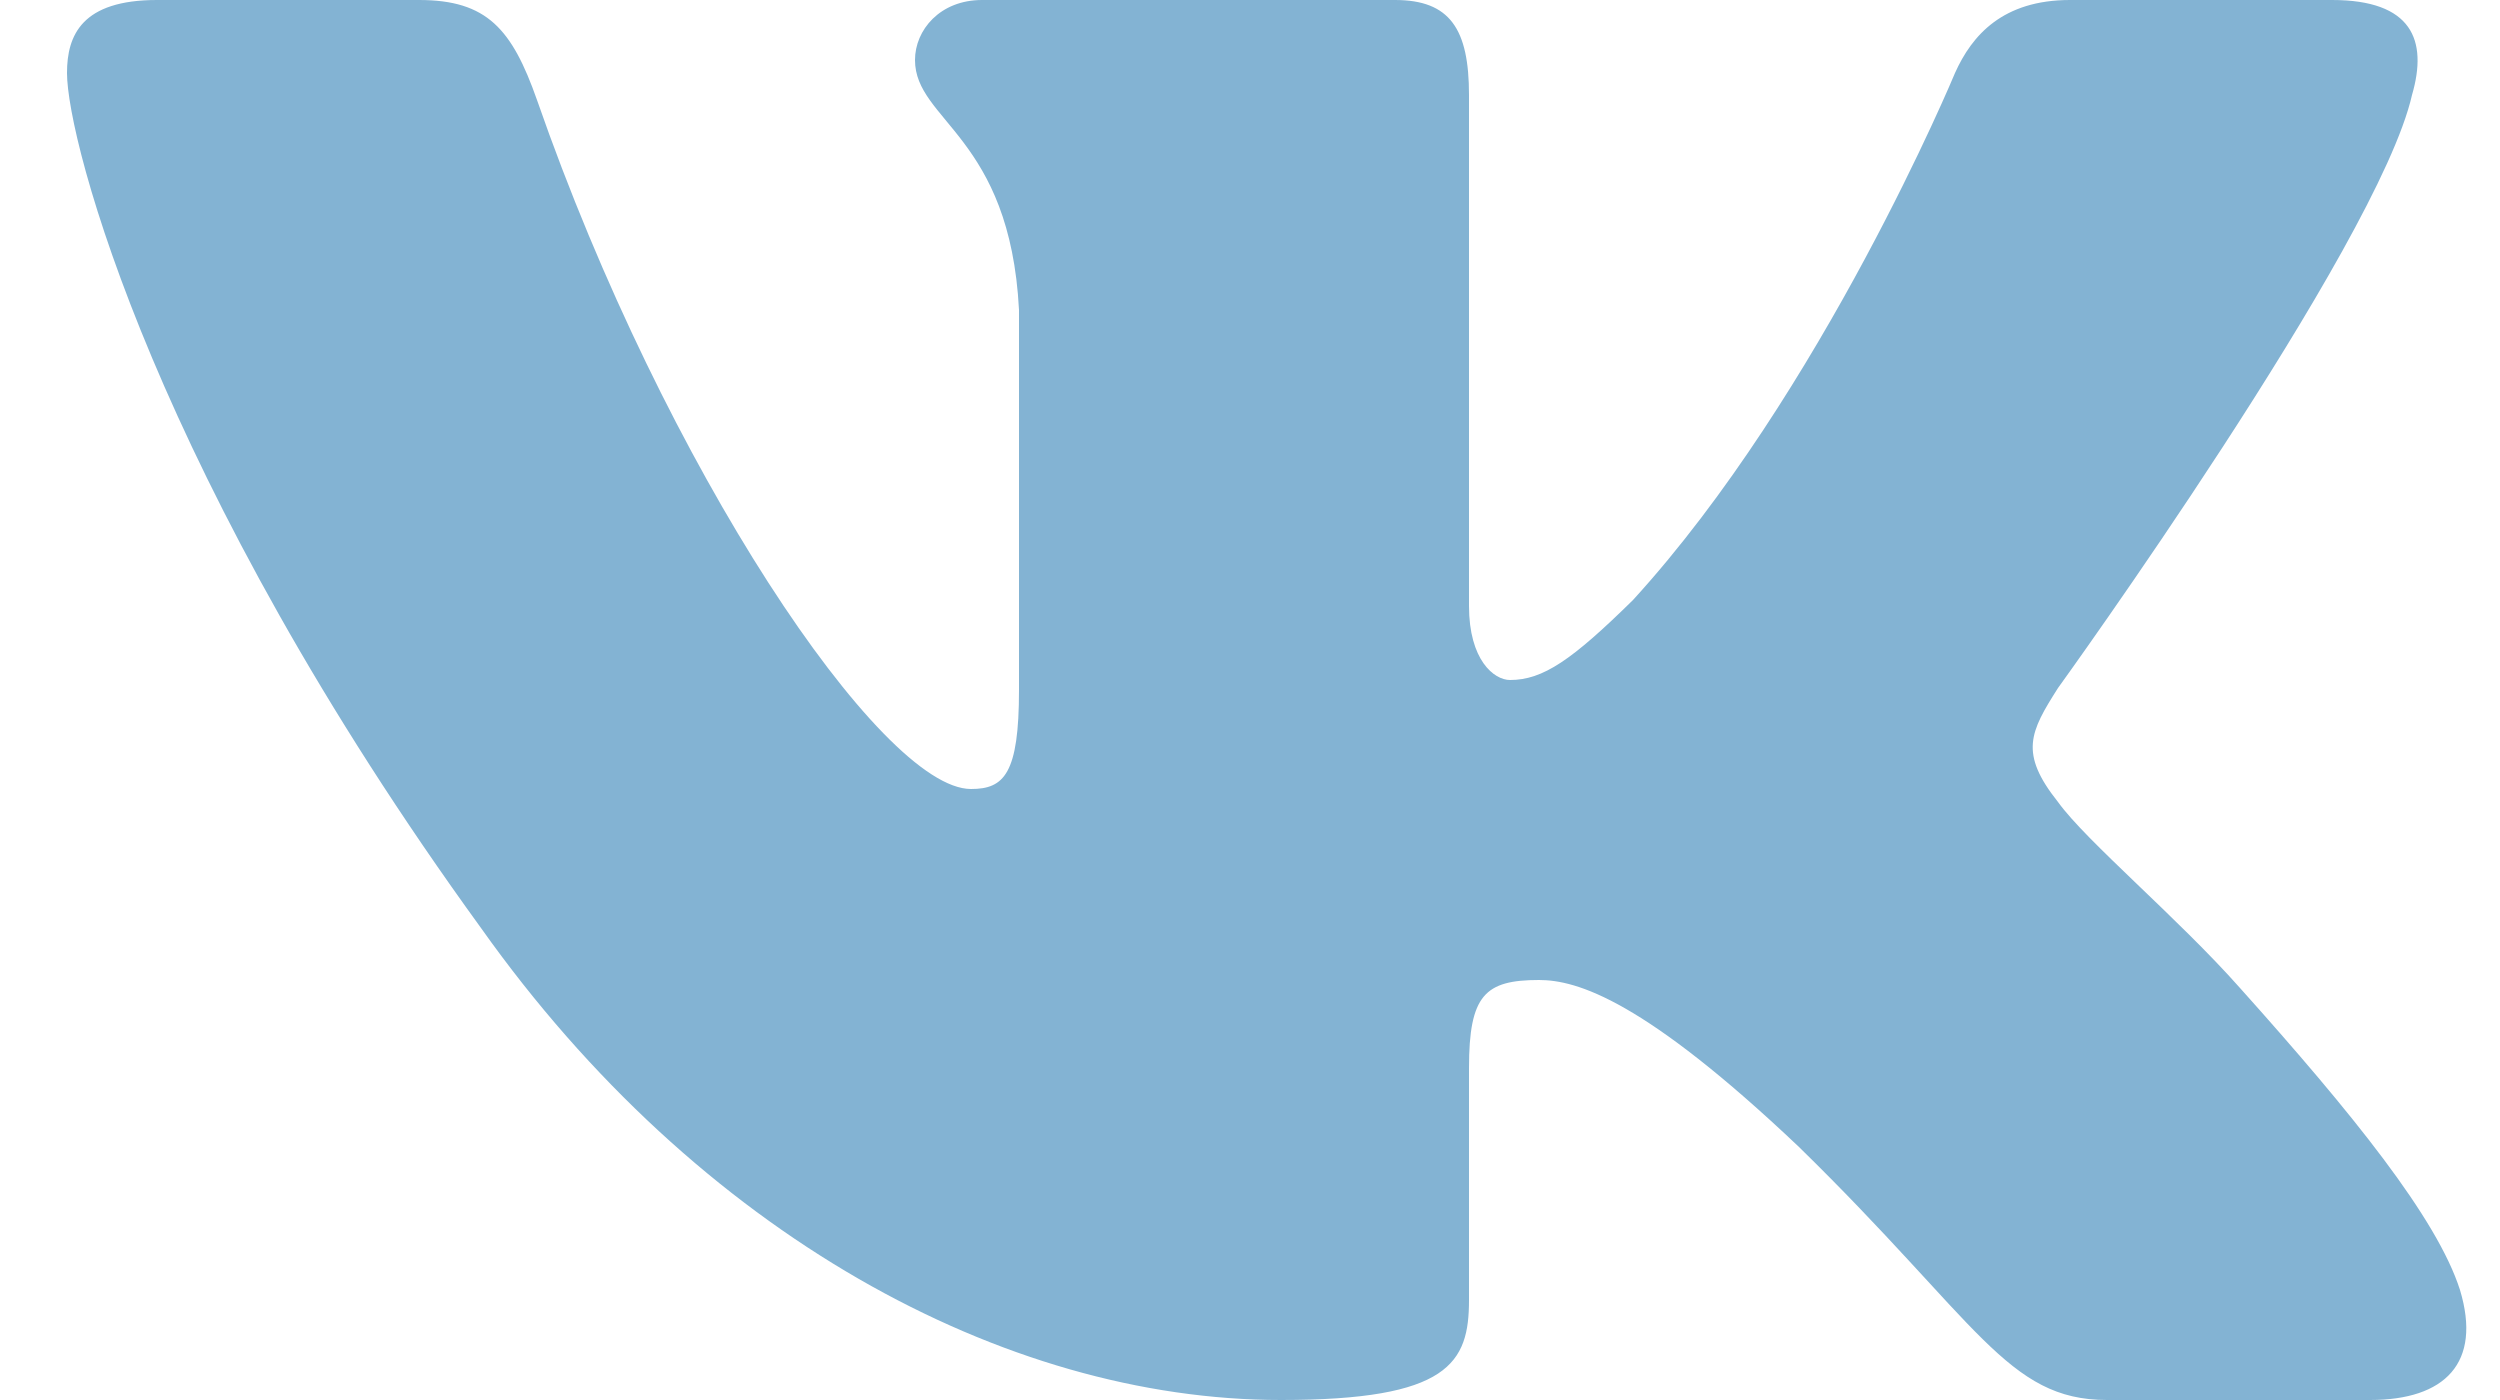
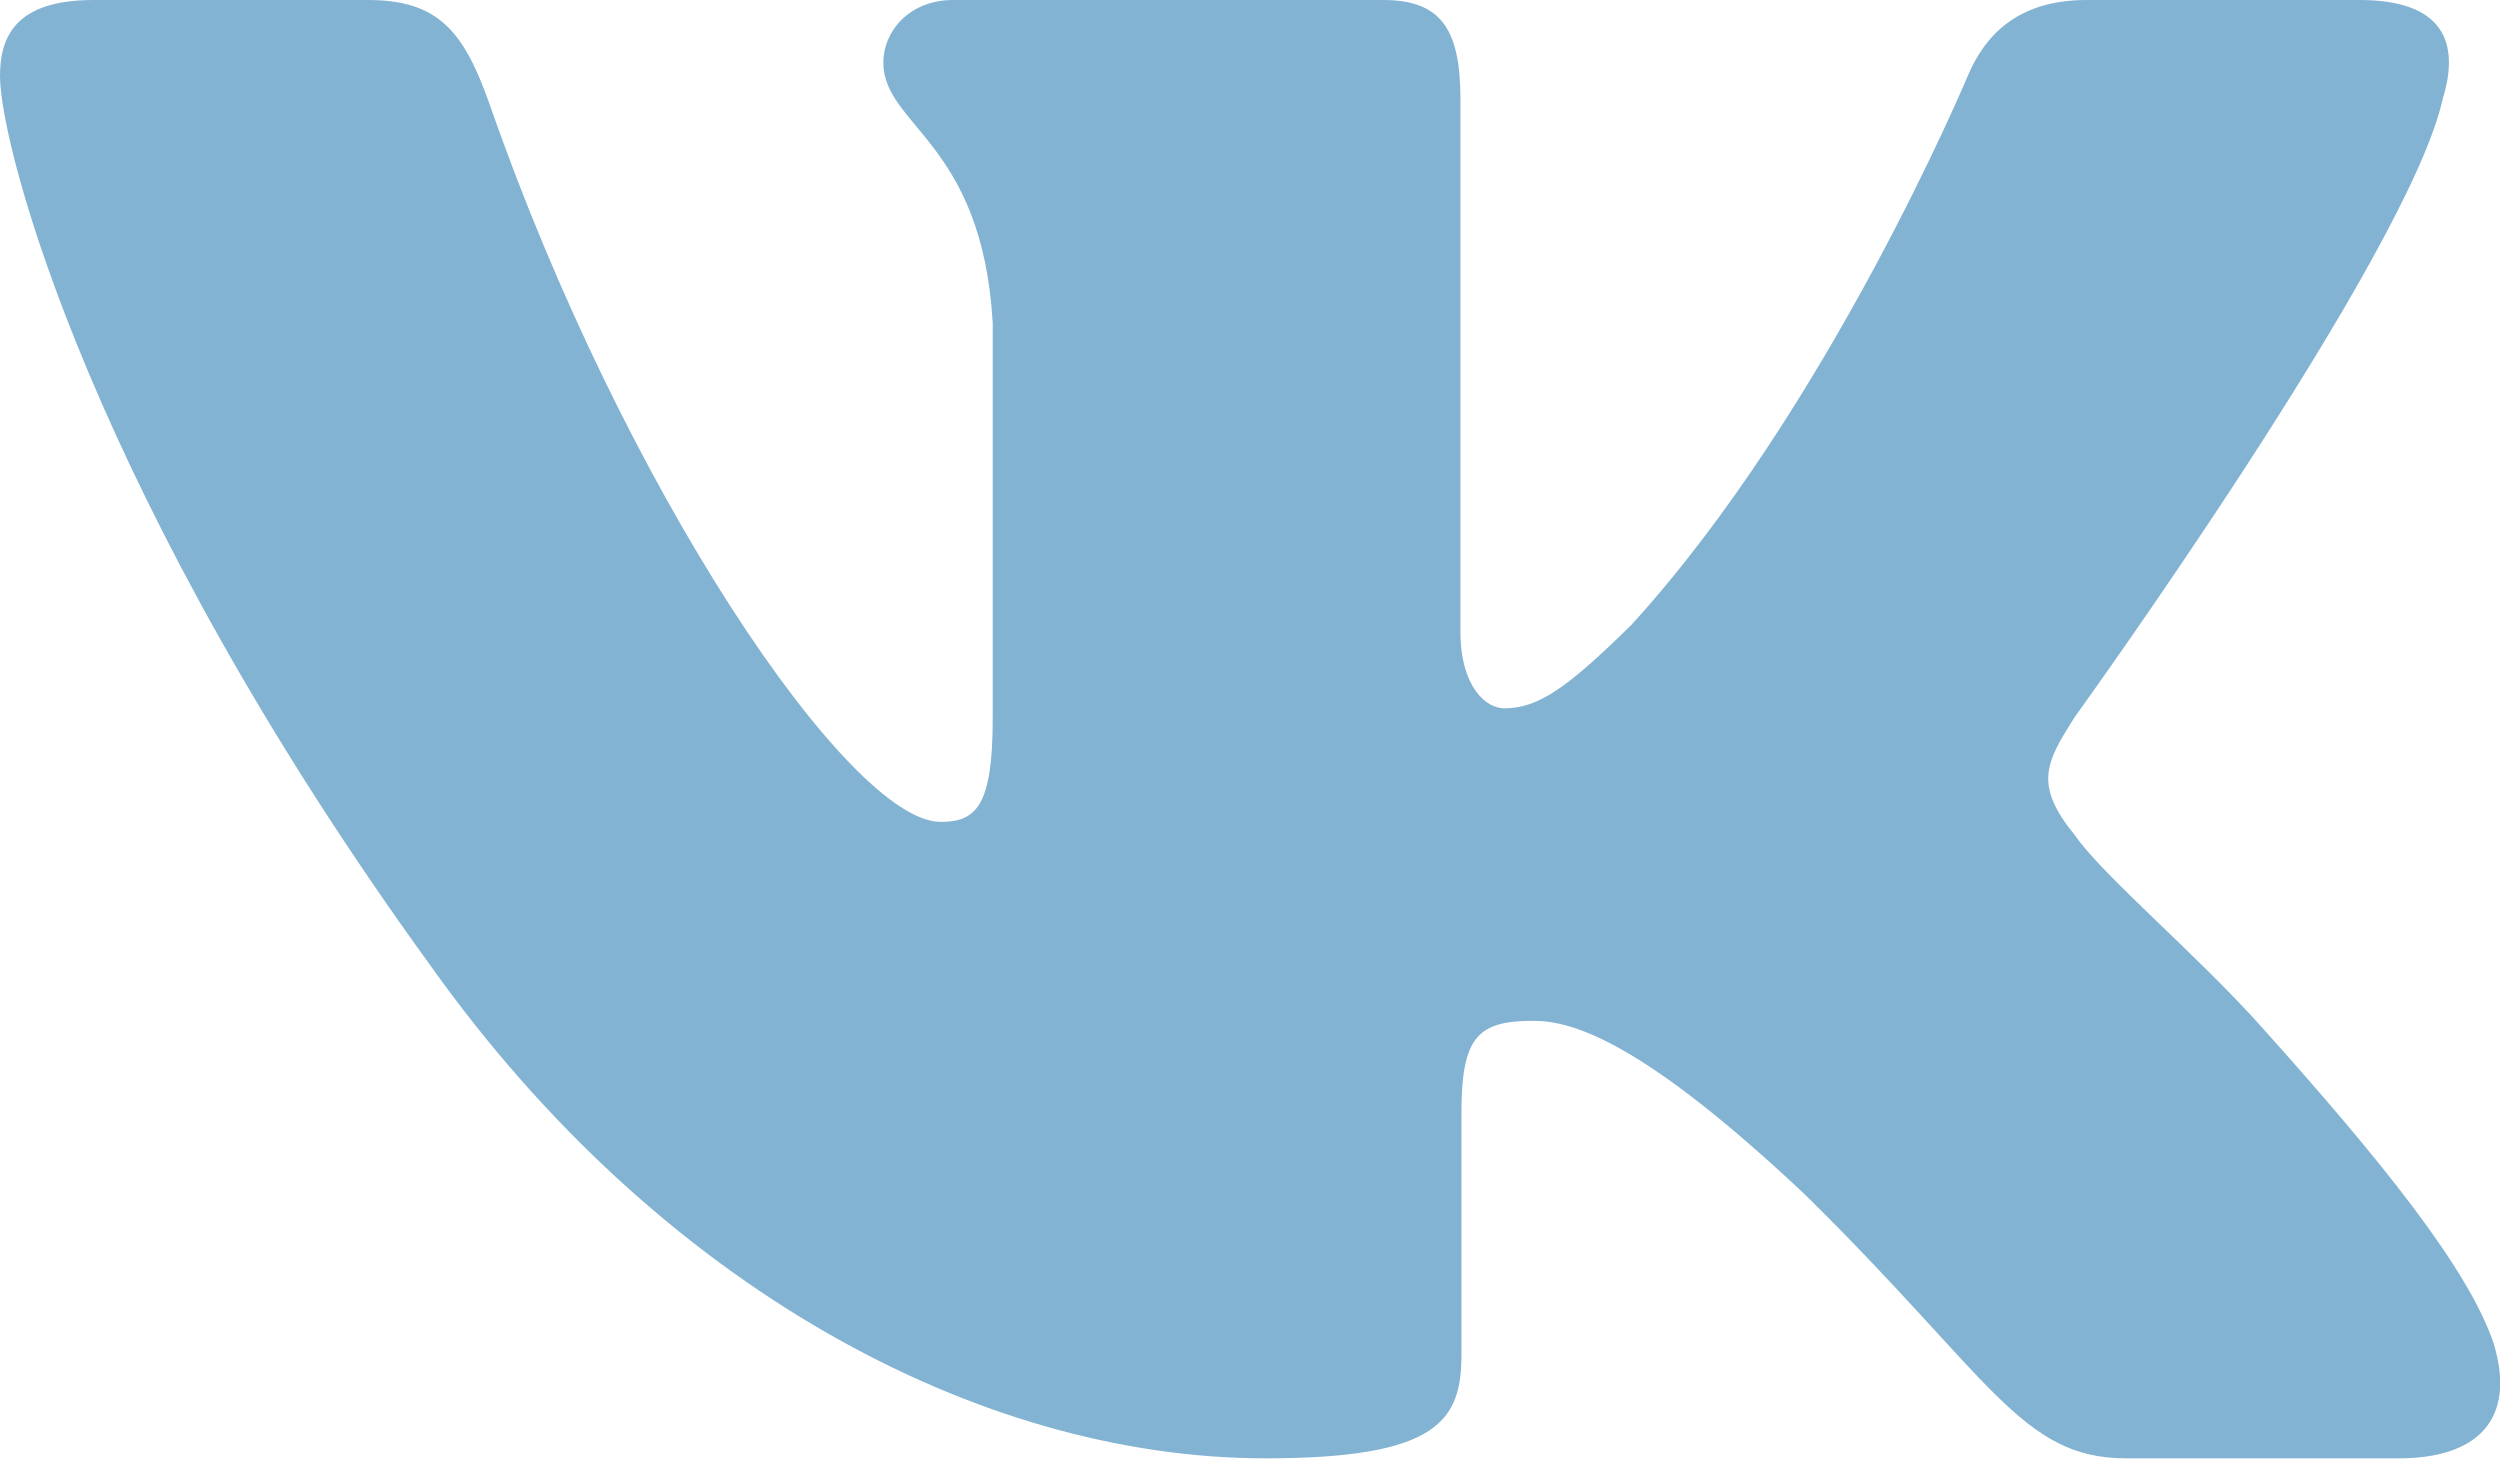
- <svg xmlns="http://www.w3.org/2000/svg" width="25" height="14" viewBox="0 0 25 14" fill="none">
-   <path fill-rule="evenodd" clip-rule="evenodd" d="M24.12.95c.16-.55 0-.95-.8-.95H20.7c-.67 0-.98.35-1.15.73 0 0-1.33 3.2-3.22 5.27-.61.6-.9.8-1.23.8-.16 0-.41-.2-.41-.74V.95c0-.66-.19-.95-.74-.95H9.82c-.42 0-.67.3-.67.6 0 .61.95.76 1.04 2.5v3.8c0 .84-.15.99-.48.99-.9 0-3.06-3.21-4.34-6.89-.25-.71-.5-1-1.18-1H1.57c-.75 0-.9.35-.9.73 0 .68.89 4.07 4.14 8.55 2.17 3.06 5.23 4.72 8 4.72 1.68 0 1.88-.37 1.88-1v-2.32c0-.73.16-.88.7-.88.38 0 1.05.2 2.6 1.67 1.79 1.75 2.08 2.53 3.08 2.53h2.63c.75 0 1.12-.37.9-1.1-.23-.72-1.08-1.77-2.2-3.02-.62-.7-1.54-1.47-1.82-1.86-.39-.49-.28-.7 0-1.14 0 0 3.2-4.43 3.54-5.93Z" fill="#83B3D3" />
+ <svg xmlns="http://www.w3.org/2000/svg" width="24" height="14" viewBox="0 0 24 14" fill="none">
+   <path fill-rule="evenodd" clip-rule="evenodd" d="M23.45.95c.17-.55 0-.95-.8-.95h-2.62c-.67 0-.98.35-1.14.73 0 0-1.34 3.2-3.23 5.27-.61.6-.89.8-1.22.8-.17 0-.42-.2-.42-.74V.95c0-.66-.18-.95-.74-.95H9.15c-.42 0-.67.3-.67.6 0 .61.95.76 1.05 2.5v3.8c0 .84-.16.99-.5.99-.88 0-3.05-3.21-4.33-6.89-.25-.71-.5-1-1.17-1H.9C.15 0 0 .35 0 .73c0 .68.89 4.07 4.14 8.55C6.32 12.34 9.38 14 12.15 14c1.67 0 1.88-.37 1.88-1v-2.32c0-.73.16-.88.69-.88.38 0 1.05.2 2.61 1.67C19.11 13.22 19.4 14 20.41 14h2.62c.75 0 1.13-.37.91-1.1-.24-.72-1.09-1.77-2.21-3.02-.62-.7-1.54-1.47-1.81-1.86-.4-.49-.28-.7 0-1.14 0 0 3.2-4.43 3.53-5.93Z" fill="#83B3D3" />
</svg>
